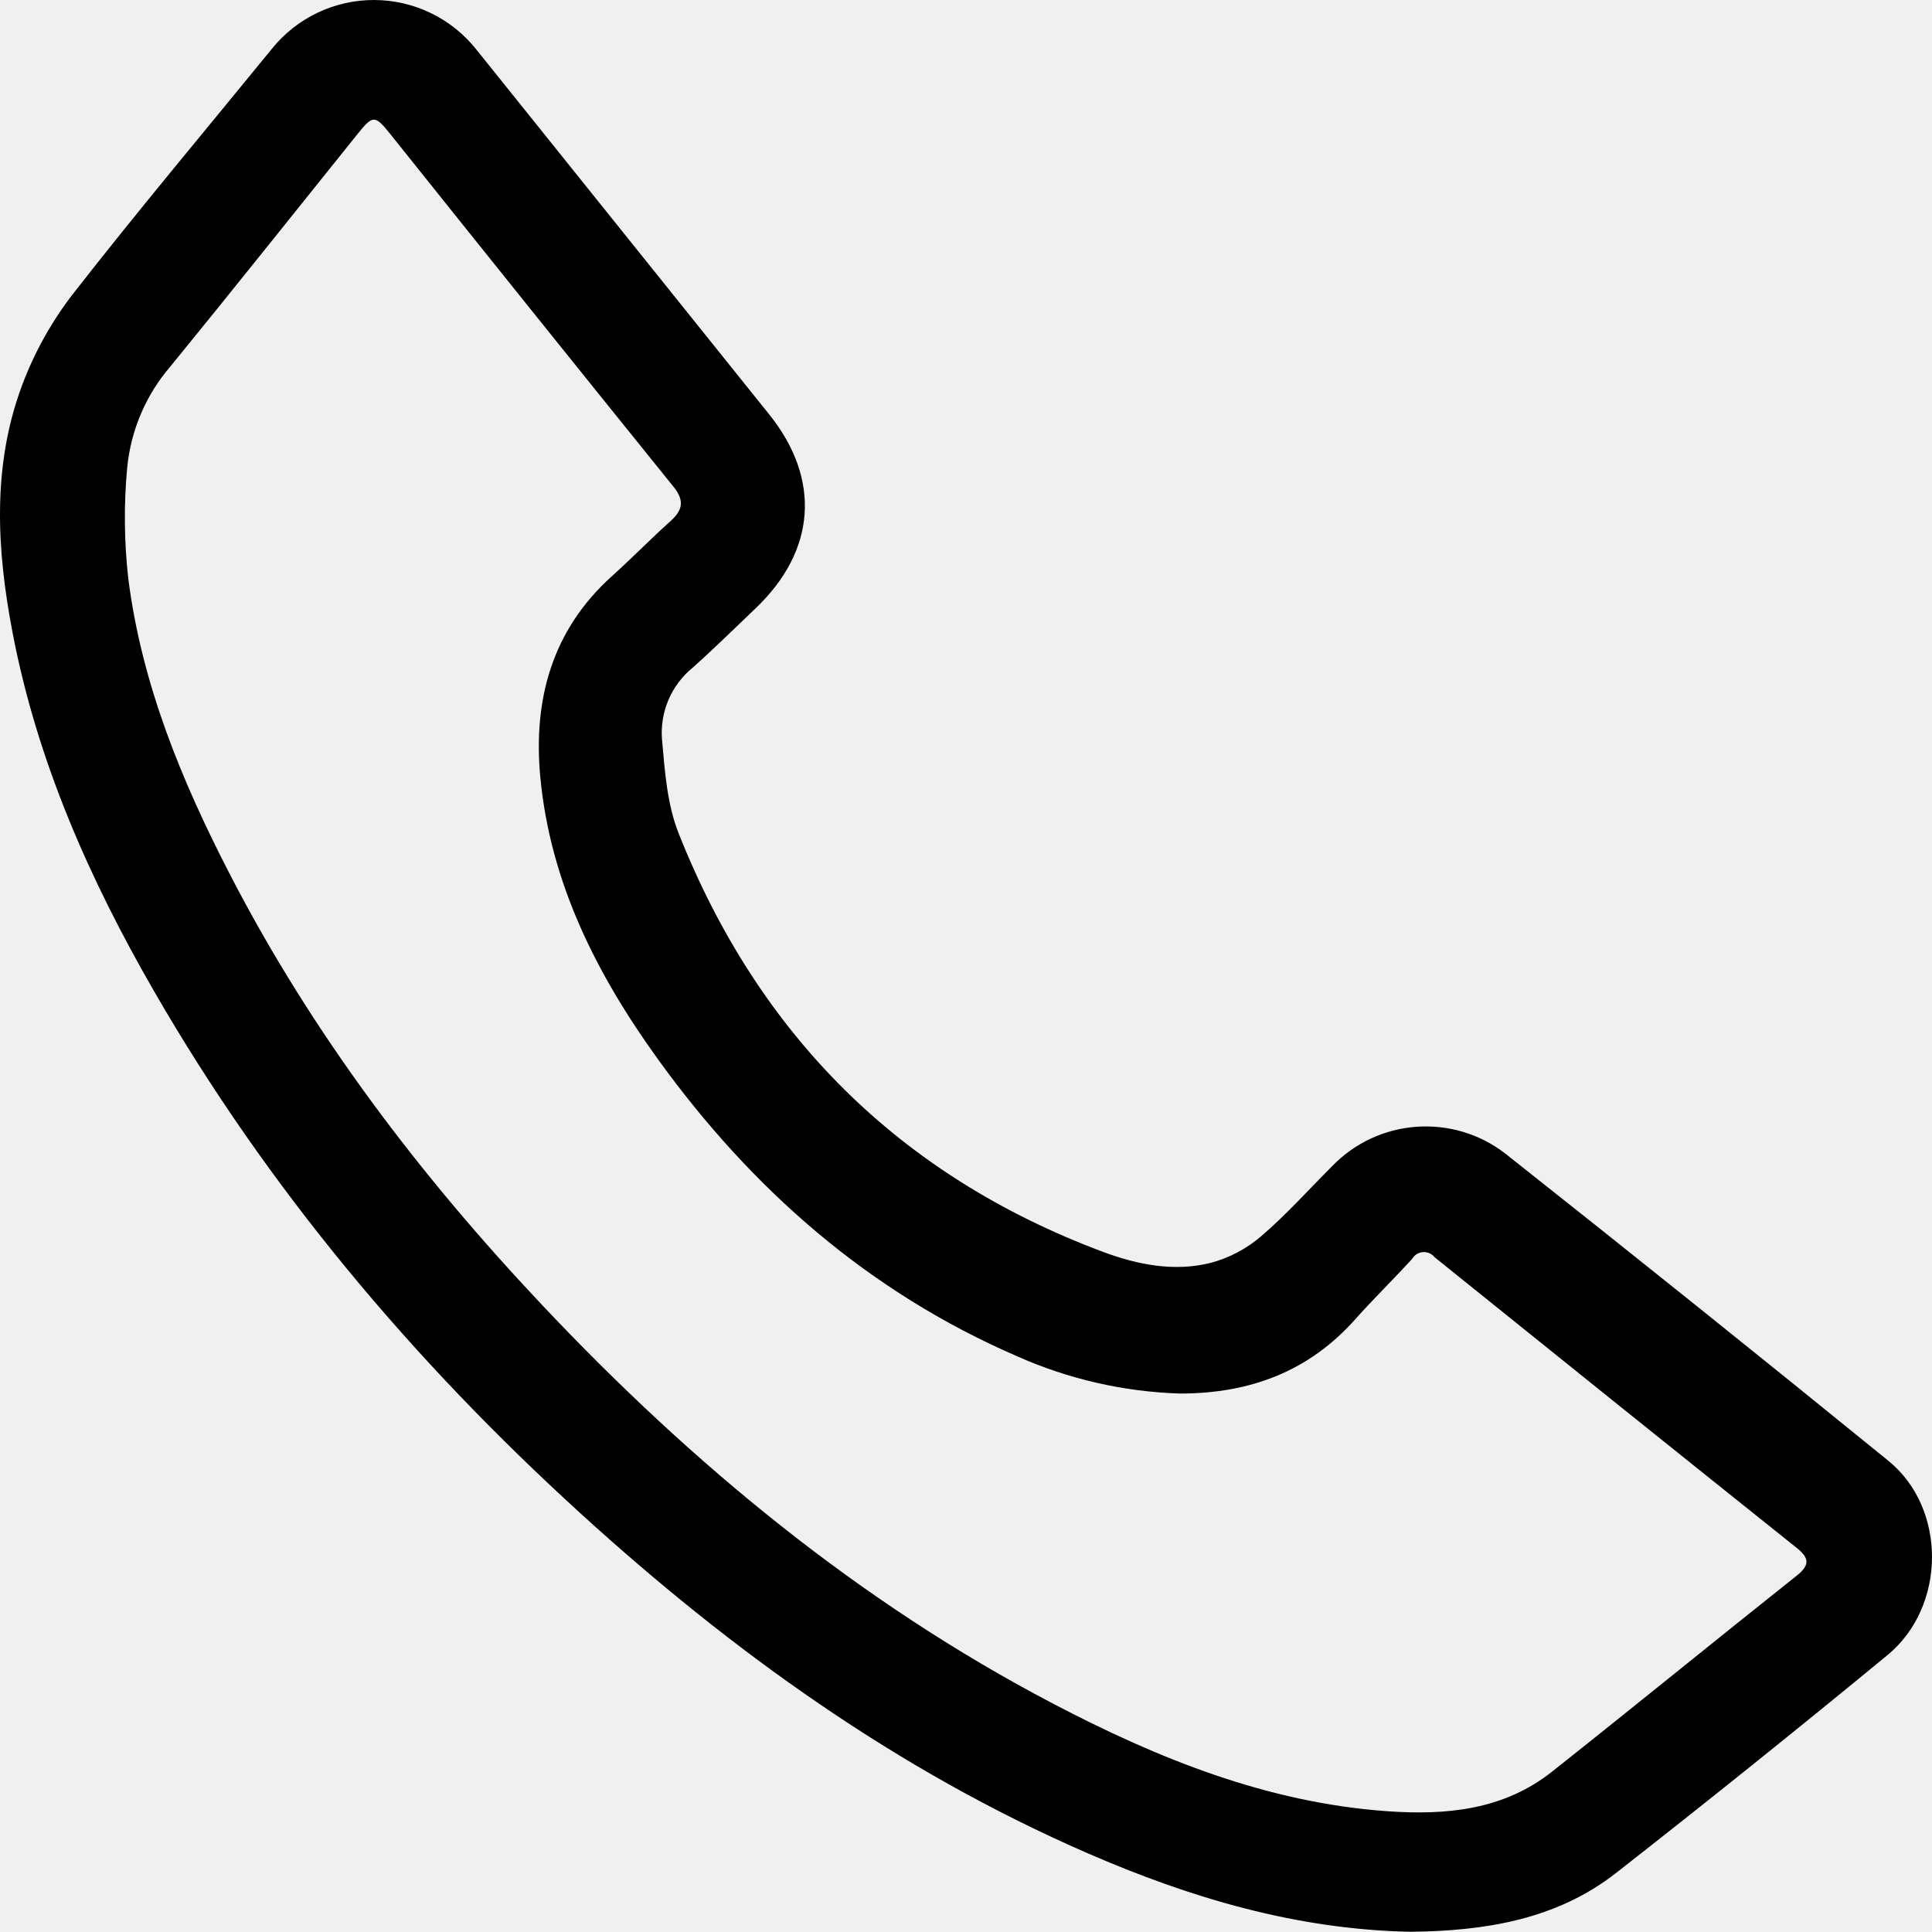
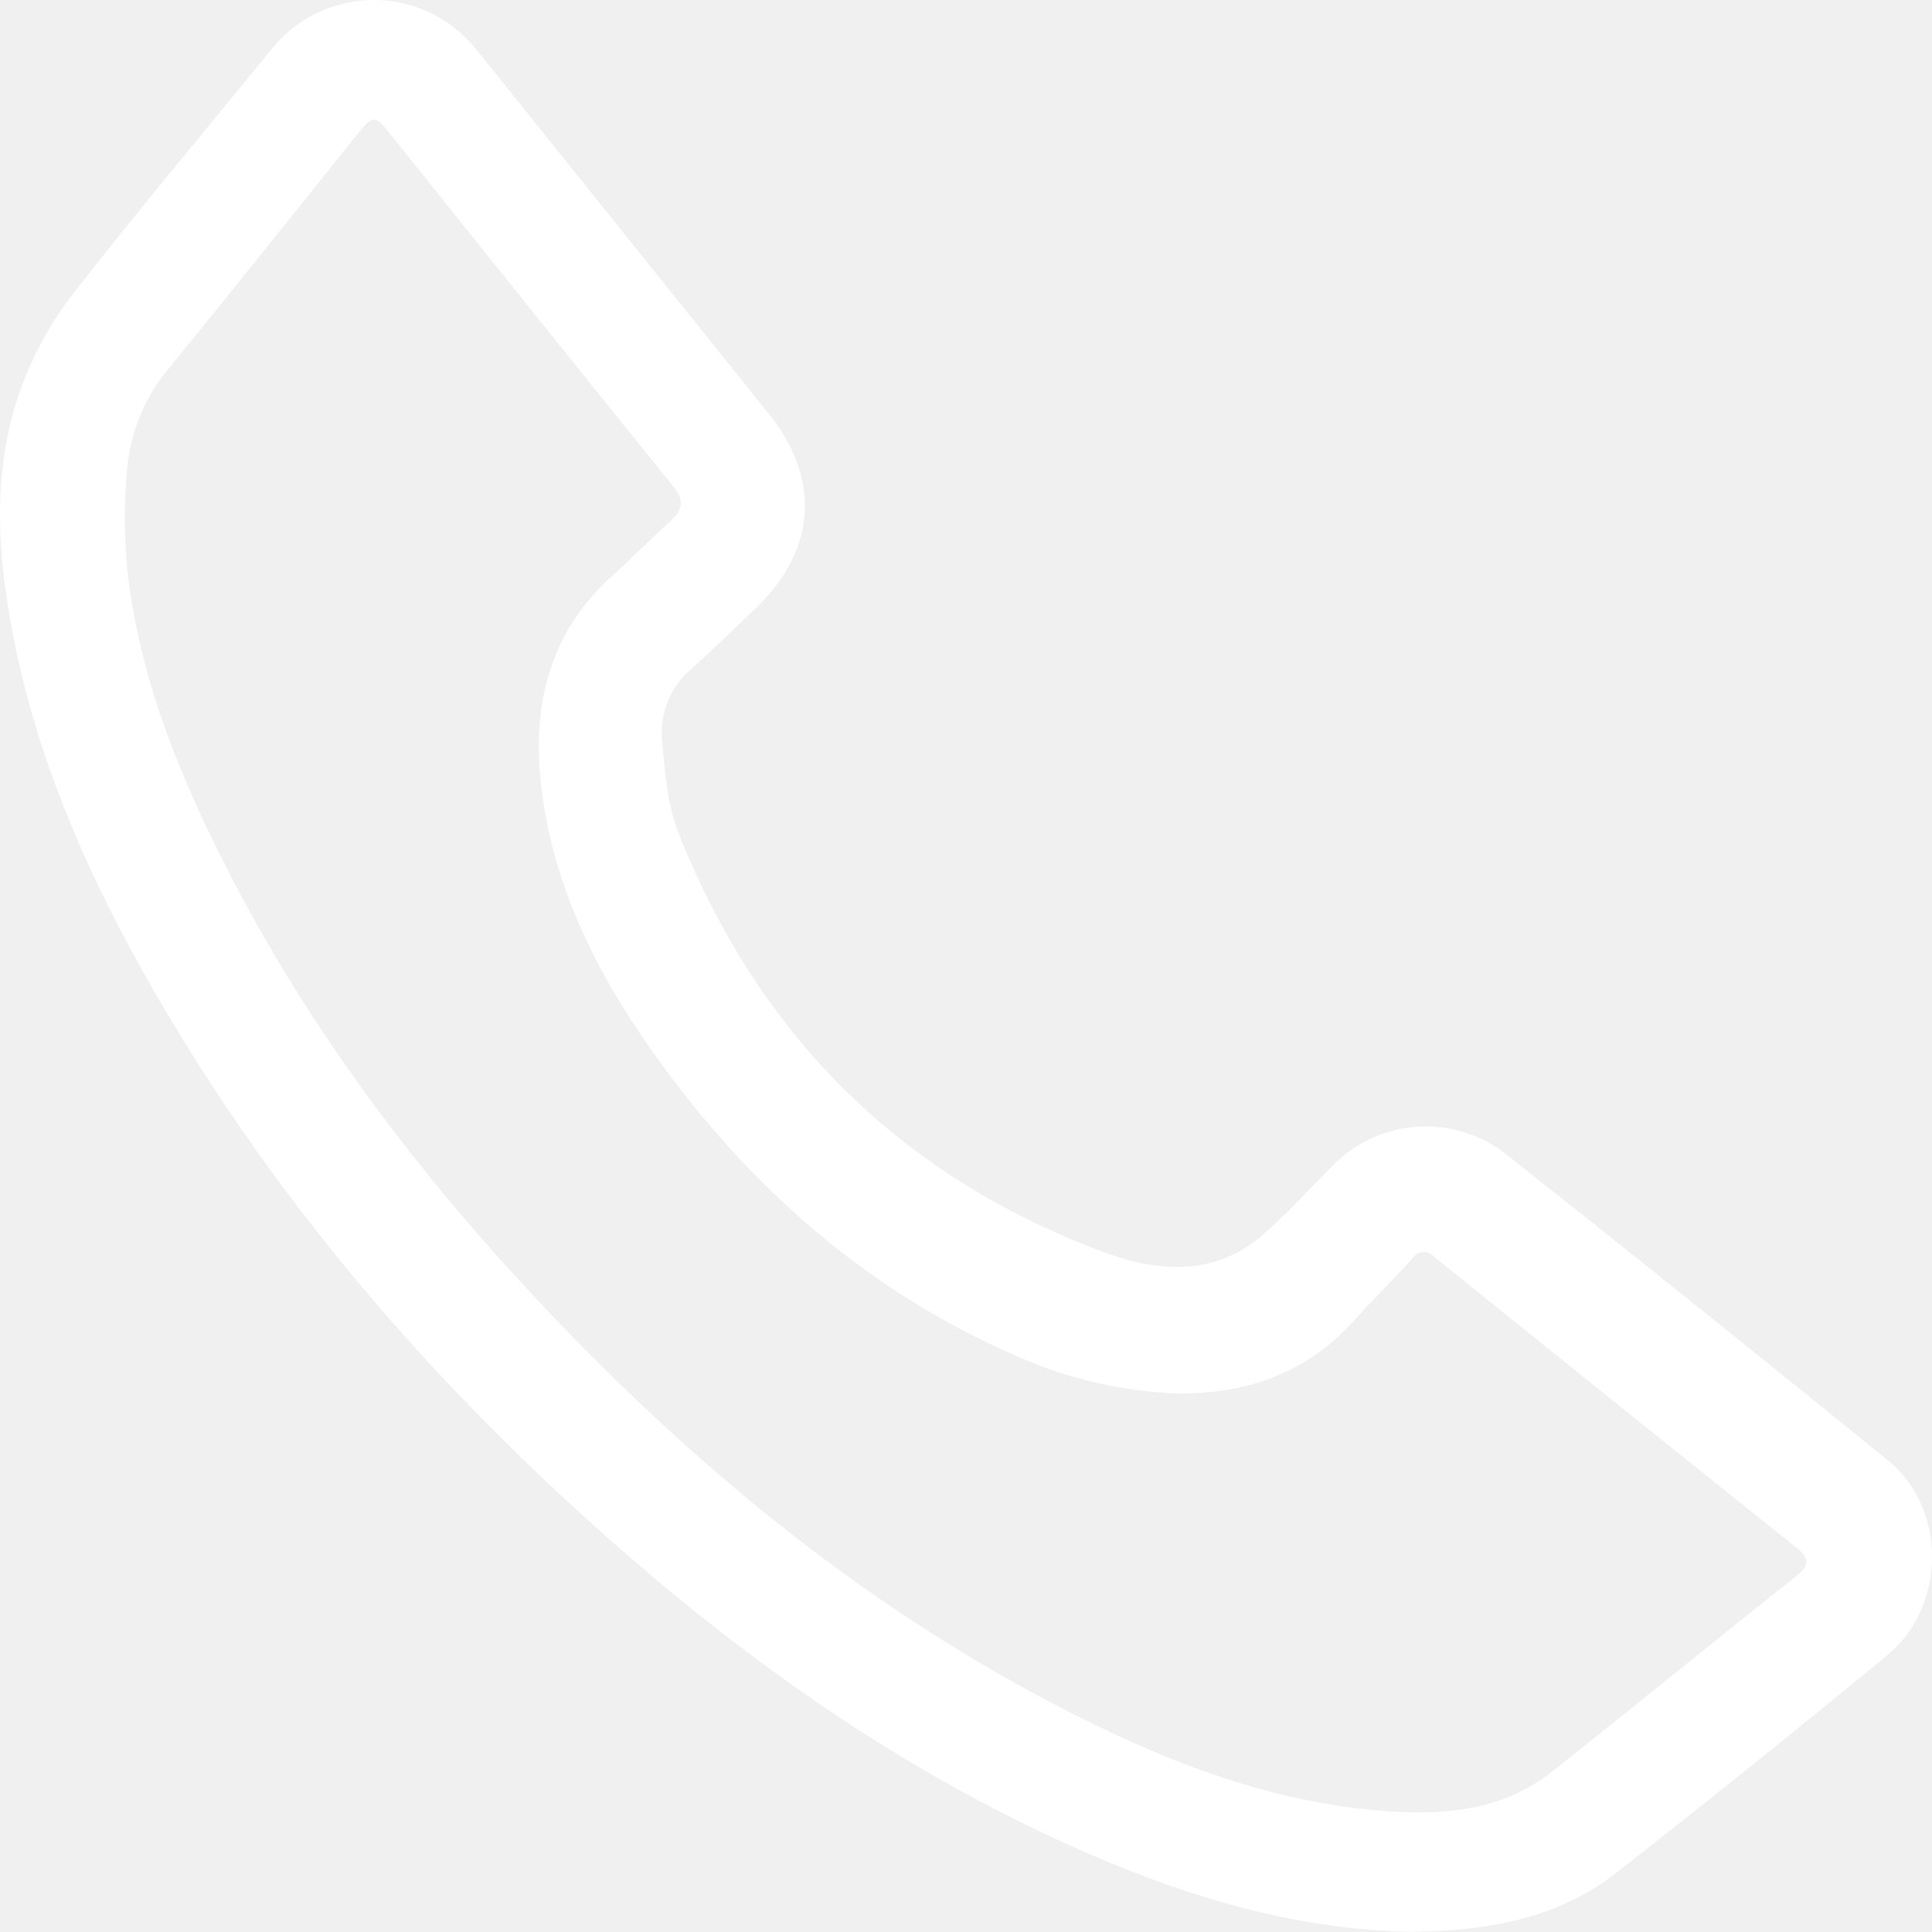
- <svg xmlns="http://www.w3.org/2000/svg" viewBox="0 0 204.315 204.289">
+ <svg xmlns="http://www.w3.org/2000/svg" viewBox="0 0 204.315 204.289" fill="white">
  <g id="Layer_2" data-name="Layer 2">
    <g id="Layer_1-2" data-name="Layer 1">
      <path d="M149.183,204.289c-12.005-.223-23.268-3.564-34.16-8.301-20.068-8.727-37.579-21.314-53.67-35.978-17.719-16.148-33.01-34.306-45.02-55.115-6.88-11.92-12.411-24.412-15.01-38.022C-.351,58.114-.853,49.292,2.327,40.77a37.044,37.044,0,0,1,5.393-9.694C14.561,22.301,21.726,13.779,28.759,5.154a13.84,13.84,0,0,1,21.608.073Q65.844,24.52,81.331,43.805c5.504,6.852,4.991,14.412-1.416,20.519-2.211,2.107-4.386,4.255-6.664,6.288a8.877,8.877,0,0,0-3.243,7.579c.295,3.35.543,6.874,1.762,9.945,8.455,21.297,23.359,36.218,44.908,44.264,3.634,1.357,7.531,2.122,11.386,1.144a13.532,13.532,0,0,0,5.265-2.772c2.675-2.285,5.037-4.936,7.535-7.43a13.763,13.763,0,0,1,18.363-1.32q20.357,16.101,40.494,32.478c6.179,5.041,6.1,15.412-.101,20.52q-14.22,11.712-28.733,23.065C164.555,203.027,156.988,204.209,149.183,204.289Zm-24.389-56.918a45.832,45.832,0,0,1-17.273-3.96c-15.678-6.796-28.034-17.668-37.946-31.399-6.464-8.955-11.4-18.679-12.44-29.877-.755-8.134,1.227-15.48,7.565-21.193,2.117-1.908,4.113-3.95,6.232-5.856,1.311-1.179,1.44-2.191.28-3.628Q56.188,32.843,41.257,14.156c-1.615-2.012-1.822-2.003-3.447.018-6.591,8.197-13.135,16.433-19.788,24.579a19.247,19.247,0,0,0-4.569,10.685,57.269,57.269,0,0,0,.114,11.754c1.41,11.101,5.612,21.318,10.7,31.185,8.712,16.896,20.092,31.881,33.094,45.664,15.841,16.793,33.456,31.36,53.995,42.121,11.111,5.821,22.656,10.482,35.362,11.381,6.205.439,12.276-.119,17.389-4.167,8.672-6.866,17.24-13.862,25.9-20.744,1.454-1.155,1.301-1.897-.037-2.967q-19.161-15.318-38.26-30.712a1.441,1.441,0,0,0-2.37.171c-1.962,2.16-4.062,4.196-6.001,6.375C138.461,144.983,132.286,147.367,124.793,147.371Z" />
    </g>
  </g>
</svg>
